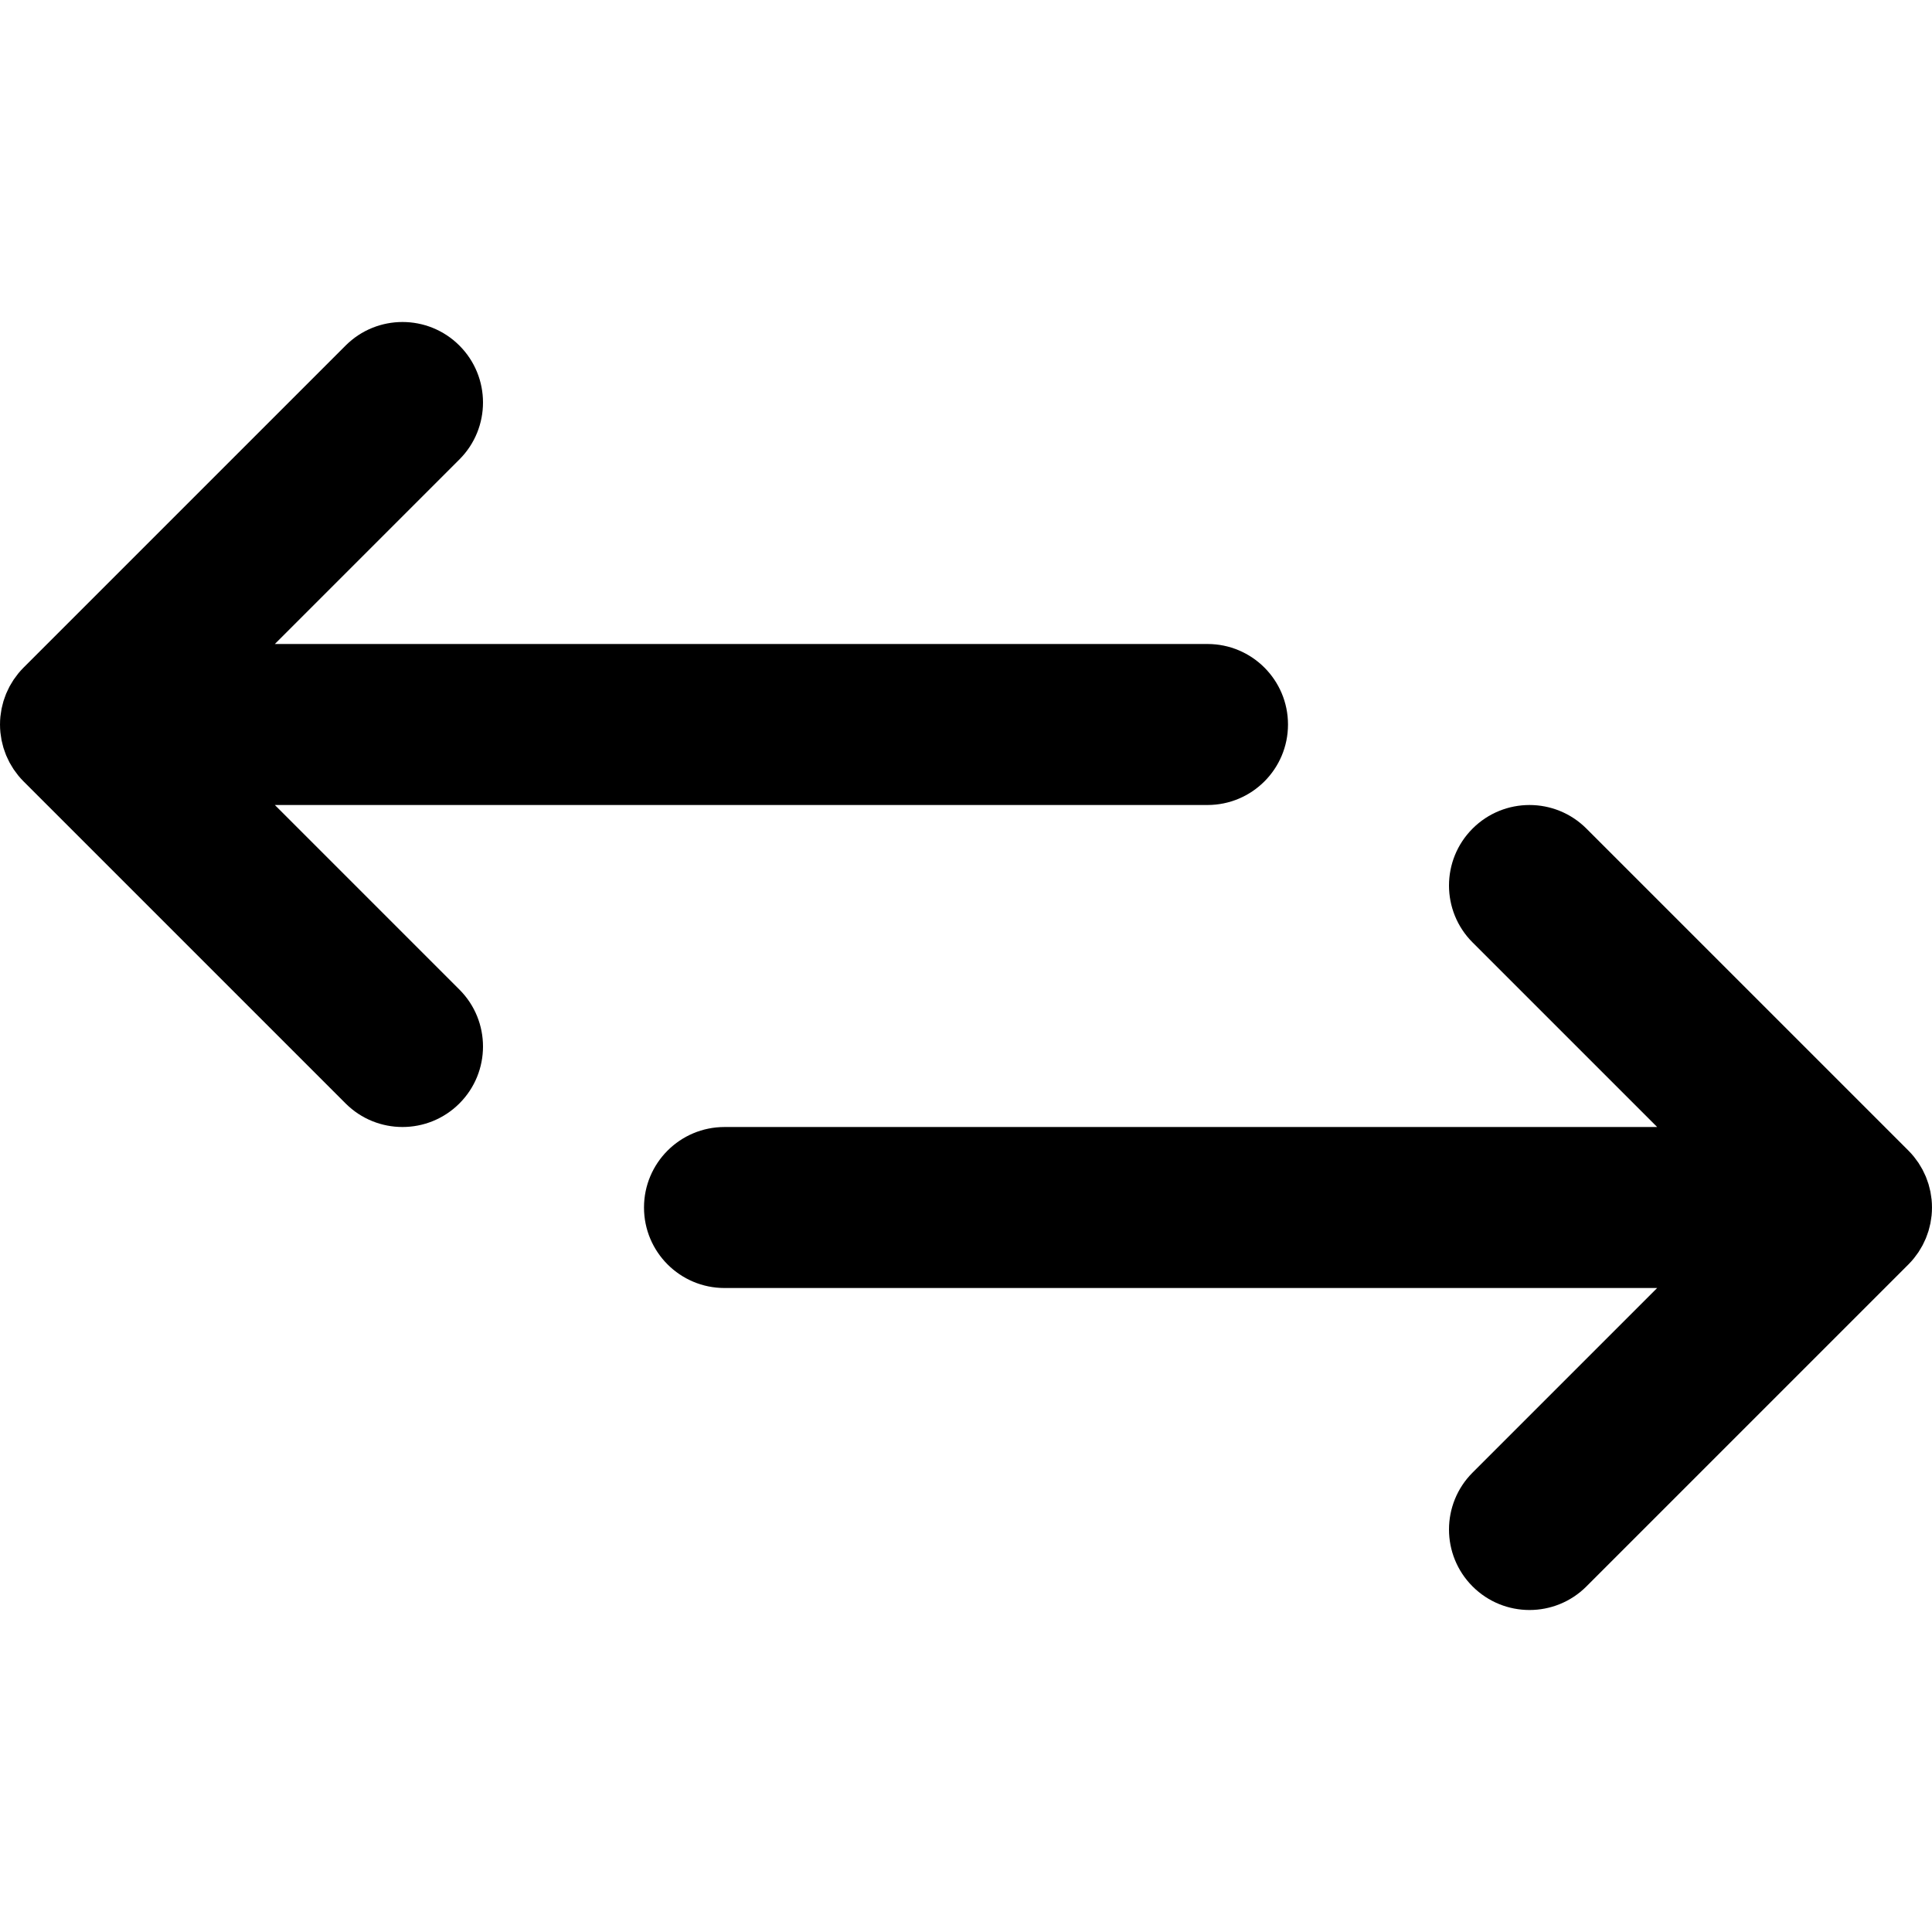
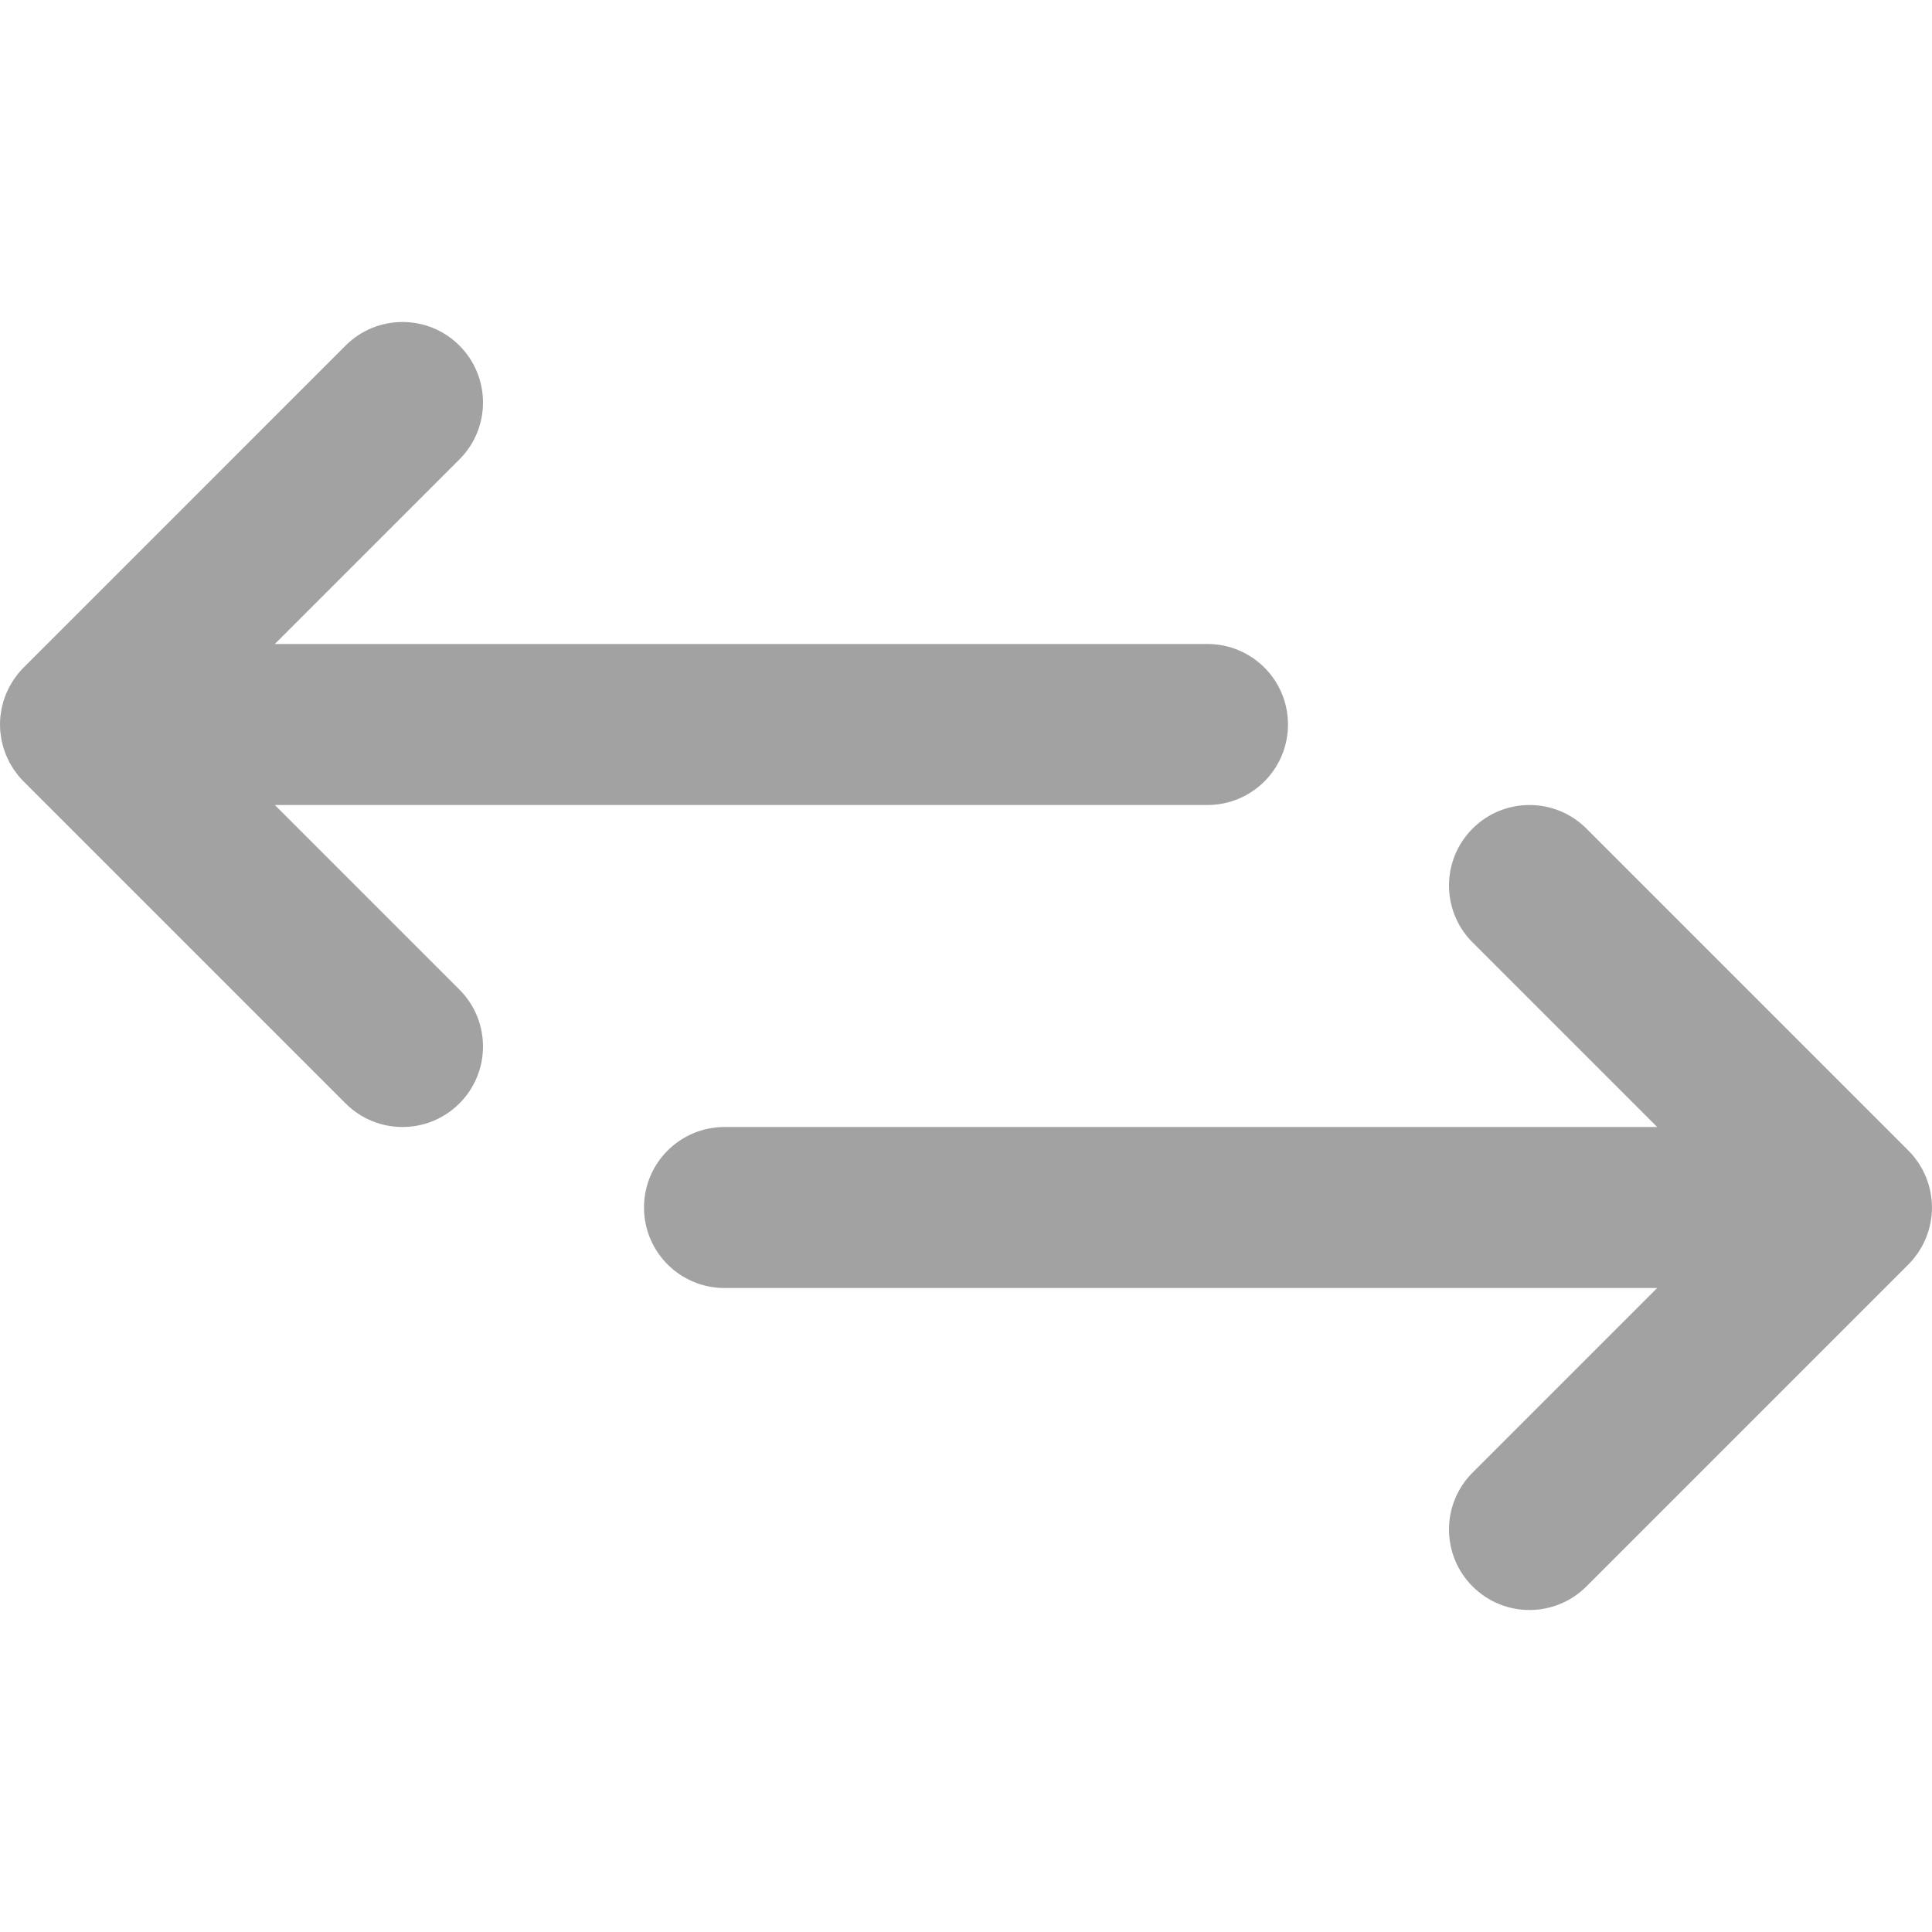
- <svg xmlns="http://www.w3.org/2000/svg" version="1.1" id="Layer_1" x="0px" y="0px" viewBox="0 0 512 512" style="enable-background:new 0 0 512 512;" xml:space="preserve">
+ <svg xmlns="http://www.w3.org/2000/svg" width="100%" height="100%" viewBox="0 0 512 512" version="1.1" xml:space="preserve" style="fill-rule:evenodd;clip-rule:evenodd;stroke-linejoin:round;stroke-miterlimit:2;">
  <g>
    <g>
      <g>
-         <path d="M72.837,213.333H320c11.782,0,21.333-9.551,21.333-21.333c0-11.782-9.551-21.333-21.333-21.333H72.837l48.915-48.915     c8.331-8.331,8.331-21.839,0-30.17c-8.331-8.331-21.839-8.331-30.17,0L6.248,176.915c-0.497,0.497-0.967,1.02-1.413,1.564     c-0.202,0.246-0.378,0.506-0.567,0.759c-0.228,0.304-0.463,0.601-0.675,0.918c-0.203,0.303-0.379,0.618-0.565,0.929     c-0.171,0.286-0.351,0.566-0.509,0.861c-0.17,0.317-0.314,0.644-0.466,0.968c-0.145,0.307-0.298,0.609-0.429,0.924     c-0.13,0.315-0.236,0.637-0.35,0.957c-0.121,0.337-0.25,0.669-0.354,1.013c-0.097,0.32-0.168,0.645-0.249,0.969     c-0.089,0.351-0.187,0.698-0.258,1.056c-0.074,0.375-0.118,0.753-0.172,1.13c-0.044,0.311-0.104,0.618-0.135,0.933     c-0.138,1.4-0.138,2.811,0,4.211c0.031,0.315,0.09,0.621,0.135,0.933c0.054,0.377,0.098,0.756,0.173,1.13     c0.071,0.358,0.169,0.704,0.258,1.055c0.081,0.324,0.152,0.649,0.249,0.969c0.104,0.344,0.233,0.677,0.354,1.013     c0.115,0.32,0.22,0.642,0.35,0.957c0.13,0.315,0.284,0.616,0.429,0.923c0.153,0.324,0.297,0.651,0.467,0.969     c0.158,0.294,0.337,0.573,0.508,0.859c0.186,0.312,0.362,0.627,0.565,0.931c0.211,0.316,0.446,0.612,0.673,0.916     c0.19,0.254,0.366,0.514,0.569,0.761c0.443,0.54,0.91,1.059,1.403,1.552c0.004,0.004,0.006,0.008,0.01,0.011l85.333,85.333     c8.331,8.331,21.839,8.331,30.17,0c8.331-8.331,8.331-21.839,0-30.17L72.837,213.333z" />
-         <path d="M507.164,333.522c0.204-0.248,0.38-0.509,0.571-0.764c0.226-0.302,0.461-0.598,0.671-0.913     c0.204-0.304,0.38-0.62,0.566-0.932c0.17-0.285,0.349-0.564,0.506-0.857c0.17-0.318,0.315-0.646,0.468-0.971     c0.145-0.306,0.297-0.607,0.428-0.921c0.13-0.315,0.236-0.637,0.35-0.957c0.121-0.337,0.25-0.669,0.354-1.013     c0.097-0.32,0.168-0.646,0.249-0.969c0.089-0.351,0.187-0.698,0.258-1.055c0.074-0.375,0.118-0.753,0.173-1.13     c0.044-0.311,0.104-0.617,0.135-0.933c0.138-1.4,0.138-2.811,0-4.211c-0.031-0.315-0.09-0.621-0.135-0.933     c-0.054-0.377-0.098-0.756-0.173-1.13c-0.071-0.358-0.169-0.704-0.258-1.055c-0.081-0.324-0.152-0.649-0.249-0.969     c-0.104-0.344-0.233-0.677-0.354-1.013c-0.115-0.32-0.22-0.642-0.35-0.957c-0.13-0.314-0.283-0.615-0.428-0.921     c-0.153-0.325-0.297-0.653-0.468-0.971c-0.157-0.293-0.336-0.572-0.506-0.857c-0.186-0.312-0.363-0.628-0.566-0.932     c-0.211-0.315-0.445-0.611-0.671-0.913c-0.191-0.255-0.368-0.516-0.571-0.764c-0.439-0.535-0.903-1.05-1.392-1.54     c-0.007-0.008-0.014-0.016-0.021-0.023l-85.333-85.333c-8.331-8.331-21.839-8.331-30.17,0s-8.331,21.839,0,30.17l48.915,48.915     H192c-11.782,0-21.333,9.551-21.333,21.333s9.551,21.333,21.333,21.333h247.163l-48.915,48.915     c-8.331,8.331-8.331,21.839,0,30.17s21.839,8.331,30.17,0l85.333-85.333c0.008-0.008,0.014-0.016,0.021-0.023     C506.261,334.572,506.725,334.057,507.164,333.522z" />
+         <path d="M72.837,213.333L320,213.333C331.782,213.333 341.333,203.782 341.333,192C341.333,180.218 331.782,170.667 320,170.667L72.837,170.667L121.752,121.752C130.083,113.421 130.083,99.913 121.752,91.582C113.421,83.251 99.913,83.251 91.582,91.582L6.248,176.915C5.751,177.412 5.281,177.935 4.835,178.479C4.633,178.725 4.457,178.985 4.268,179.238C4.04,179.542 3.805,179.839 3.593,180.156C3.39,180.459 3.214,180.774 3.028,181.085C2.857,181.371 2.677,181.651 2.519,181.946C2.349,182.263 2.205,182.59 2.053,182.914C1.908,183.221 1.755,183.523 1.624,183.838C1.494,184.153 1.388,184.475 1.274,184.795C1.153,185.132 1.024,185.464 0.92,185.808C0.823,186.128 0.752,186.453 0.671,186.777C0.582,187.128 0.484,187.475 0.413,187.833C0.339,188.208 0.295,188.586 0.241,188.963C0.197,189.274 0.137,189.581 0.106,189.896C-0.032,191.296 -0.032,192.707 0.106,194.107C0.137,194.422 0.196,194.728 0.241,195.04C0.295,195.417 0.339,195.796 0.414,196.17C0.485,196.528 0.583,196.874 0.672,197.225C0.753,197.549 0.824,197.874 0.921,198.194C1.025,198.538 1.154,198.871 1.275,199.207C1.39,199.527 1.495,199.849 1.625,200.164C1.755,200.479 1.909,200.78 2.054,201.087C2.207,201.411 2.351,201.738 2.521,202.056C2.679,202.35 2.858,202.629 3.029,202.915C3.215,203.227 3.391,203.542 3.594,203.846C3.805,204.162 4.04,204.458 4.267,204.762C4.457,205.016 4.633,205.276 4.836,205.523C5.279,206.063 5.746,206.582 6.239,207.075C6.243,207.079 6.245,207.083 6.249,207.086L91.582,292.419C99.913,300.75 113.421,300.75 121.752,292.419C130.083,284.088 130.083,270.58 121.752,262.249L72.837,213.333Z" style="fill:rgb(162,162,162);fill-rule:nonzero;" />
+         <path d="M507.164,333.522C507.368,333.274 507.544,333.013 507.735,332.758C507.961,332.456 508.196,332.16 508.406,331.845C508.61,331.541 508.786,331.225 508.972,330.913C509.142,330.628 509.321,330.349 509.478,330.056C509.648,329.738 509.793,329.41 509.946,329.085C510.091,328.779 510.243,328.478 510.374,328.164C510.504,327.849 510.61,327.527 510.724,327.207C510.845,326.87 510.974,326.538 511.078,326.194C511.175,325.874 511.246,325.548 511.327,325.225C511.416,324.874 511.514,324.527 511.585,324.17C511.659,323.795 511.703,323.417 511.758,323.04C511.802,322.729 511.862,322.423 511.893,322.107C512.031,320.707 512.031,319.296 511.893,317.896C511.862,317.581 511.803,317.275 511.758,316.963C511.704,316.586 511.66,316.207 511.585,315.833C511.514,315.475 511.416,315.129 511.327,314.778C511.246,314.454 511.175,314.129 511.078,313.809C510.974,313.465 510.845,313.132 510.724,312.796C510.609,312.476 510.504,312.154 510.374,311.839C510.244,311.525 510.091,311.224 509.946,310.918C509.793,310.593 509.649,310.265 509.478,309.947C509.321,309.654 509.142,309.375 508.972,309.09C508.786,308.778 508.609,308.462 508.406,308.158C508.195,307.843 507.961,307.547 507.735,307.245C507.544,306.99 507.367,306.729 507.164,306.481C506.725,305.946 506.261,305.431 505.772,304.941C505.765,304.933 505.758,304.925 505.751,304.918L420.418,219.585C412.087,211.254 398.579,211.254 390.248,219.585C381.917,227.916 381.917,241.424 390.248,249.755L439.163,298.67L192,298.67C180.218,298.67 170.667,308.221 170.667,320.003C170.667,331.785 180.218,341.336 192,341.336L439.163,341.336L390.248,390.251C381.917,398.582 381.917,412.09 390.248,420.421C398.579,428.752 412.087,428.752 420.418,420.421L505.751,335.088C505.759,335.08 505.765,335.072 505.772,335.065C506.261,334.572 506.725,334.057 507.164,333.522Z" style="fill:rgb(162,162,162);fill-rule:nonzero;" />
      </g>
    </g>
  </g>
-   <g>
- </g>
-   <g>
- </g>
-   <g>
- </g>
-   <g>
- </g>
-   <g>
- </g>
-   <g>
- </g>
-   <g>
- </g>
-   <g>
- </g>
-   <g>
- </g>
-   <g>
- </g>
-   <g>
- </g>
-   <g>
- </g>
-   <g>
- </g>
-   <g>
- </g>
-   <g>
- </g>
</svg>
